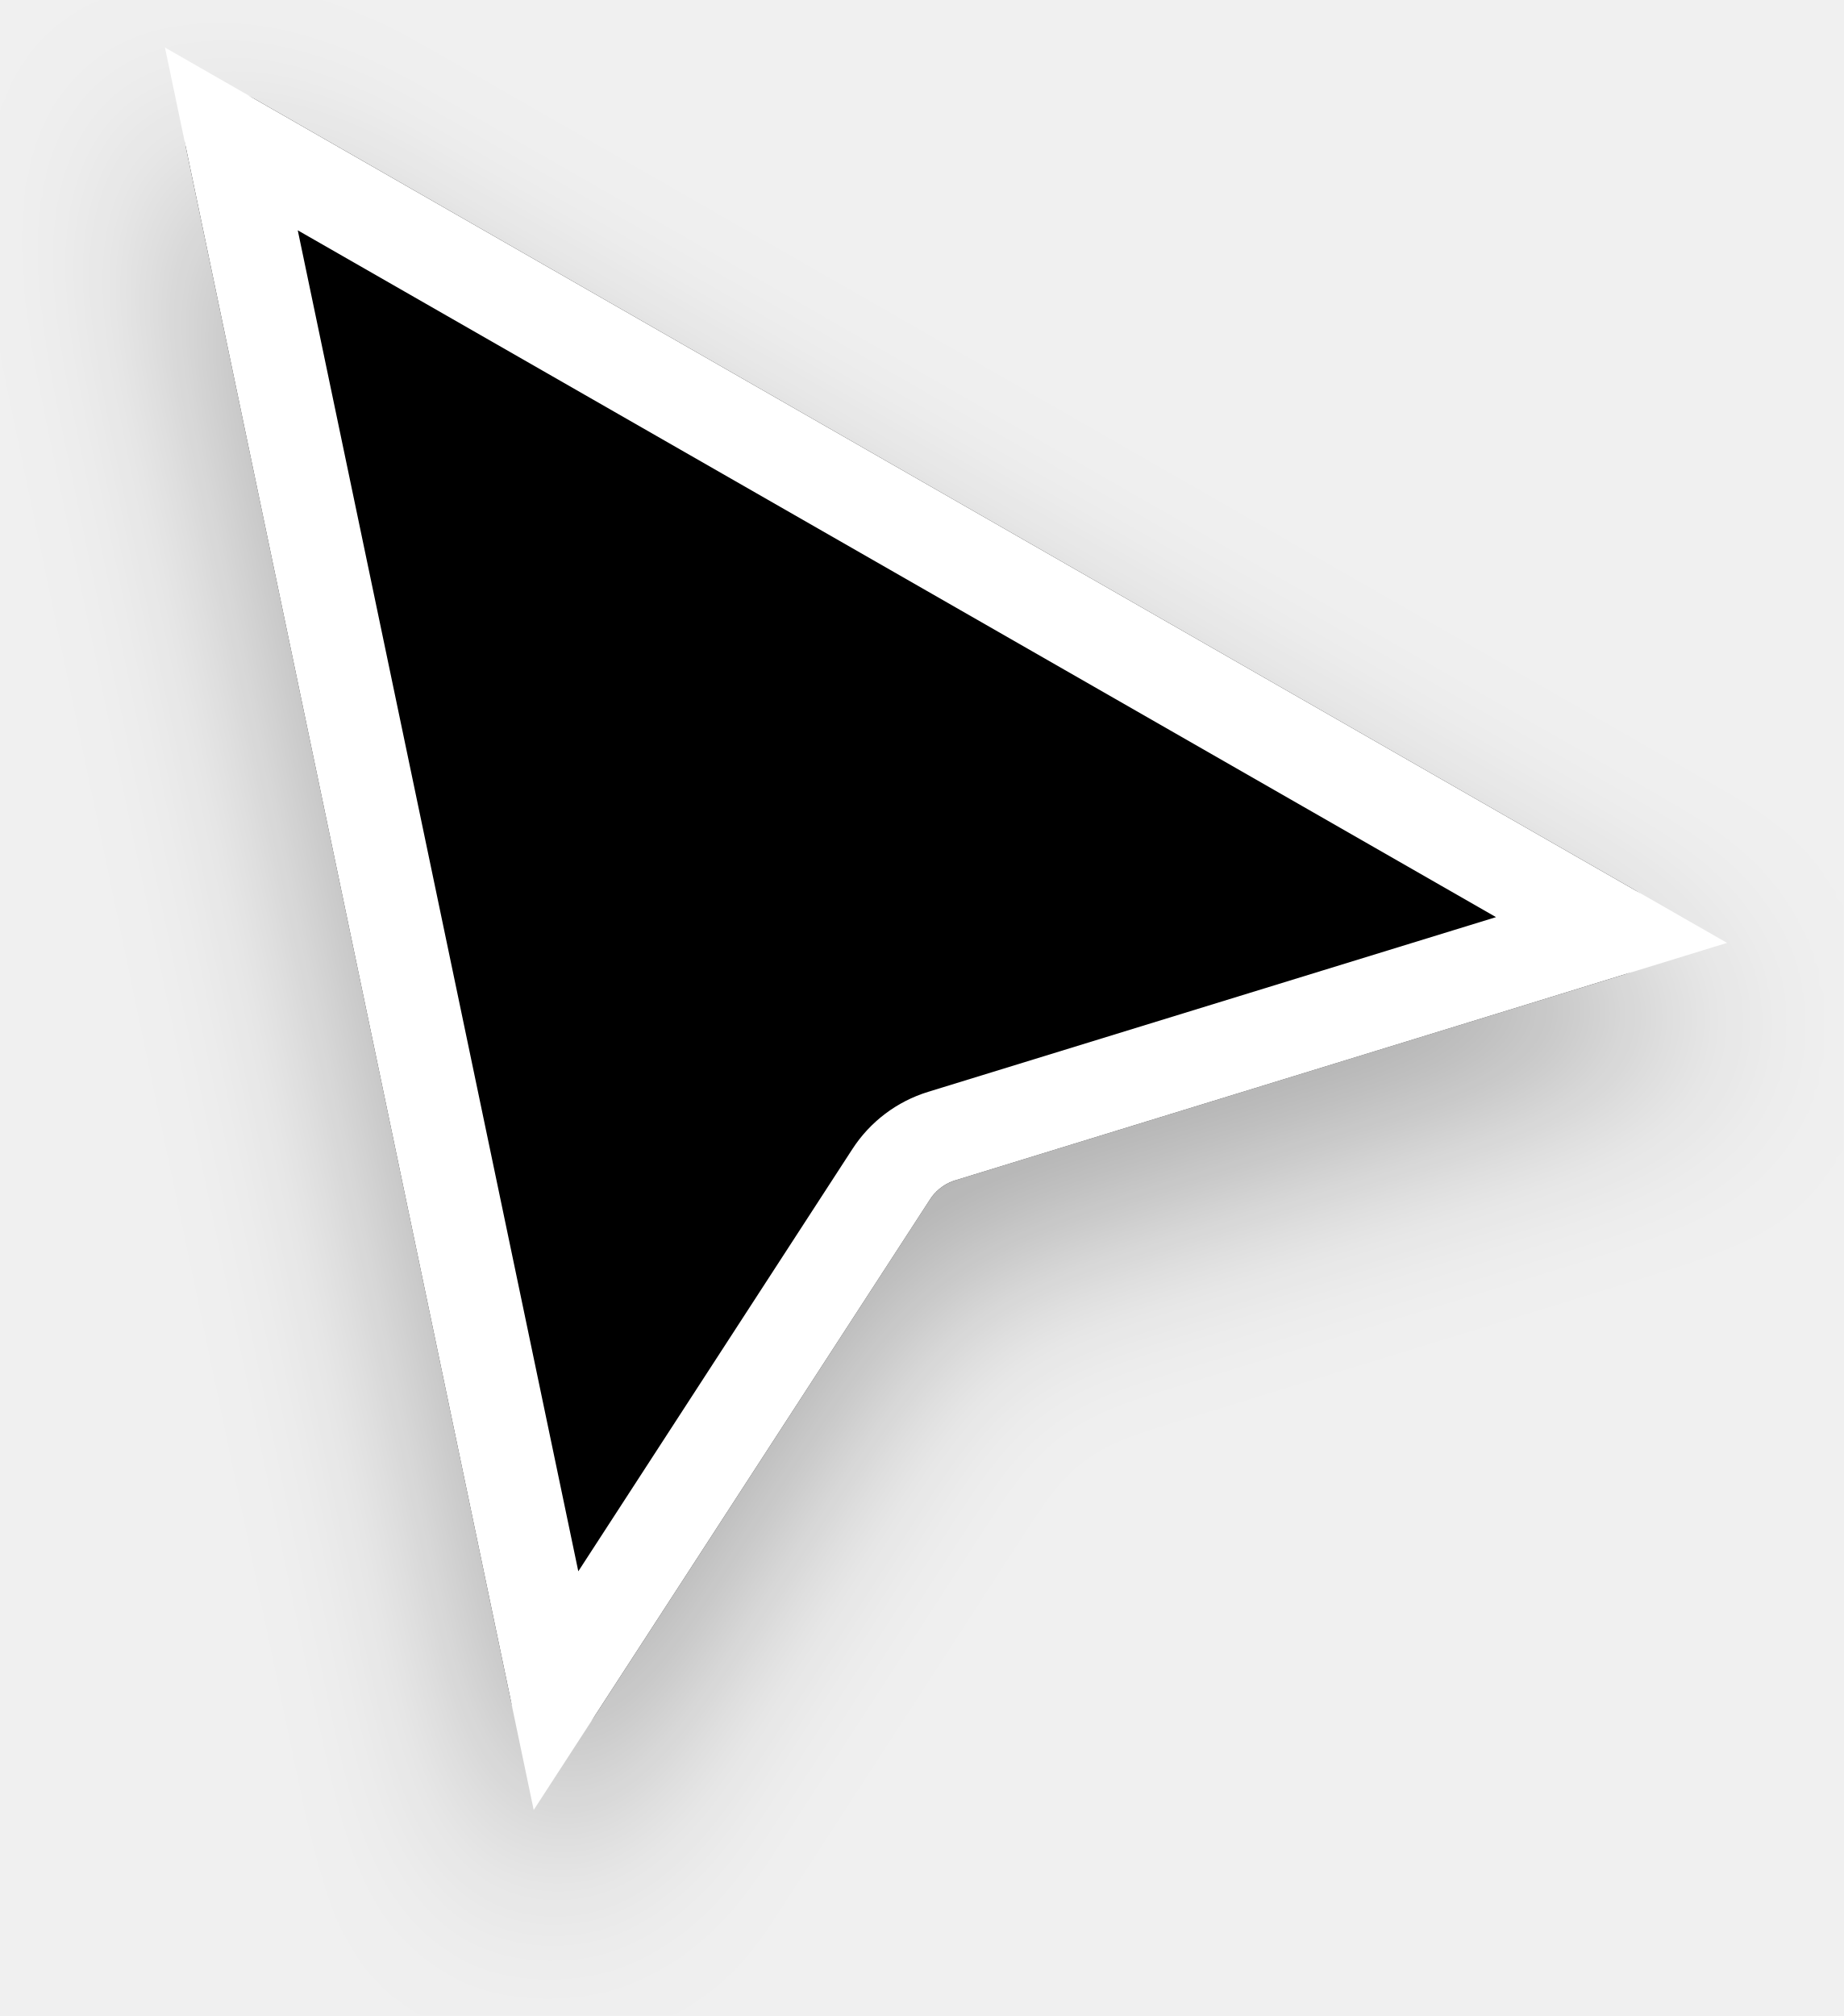
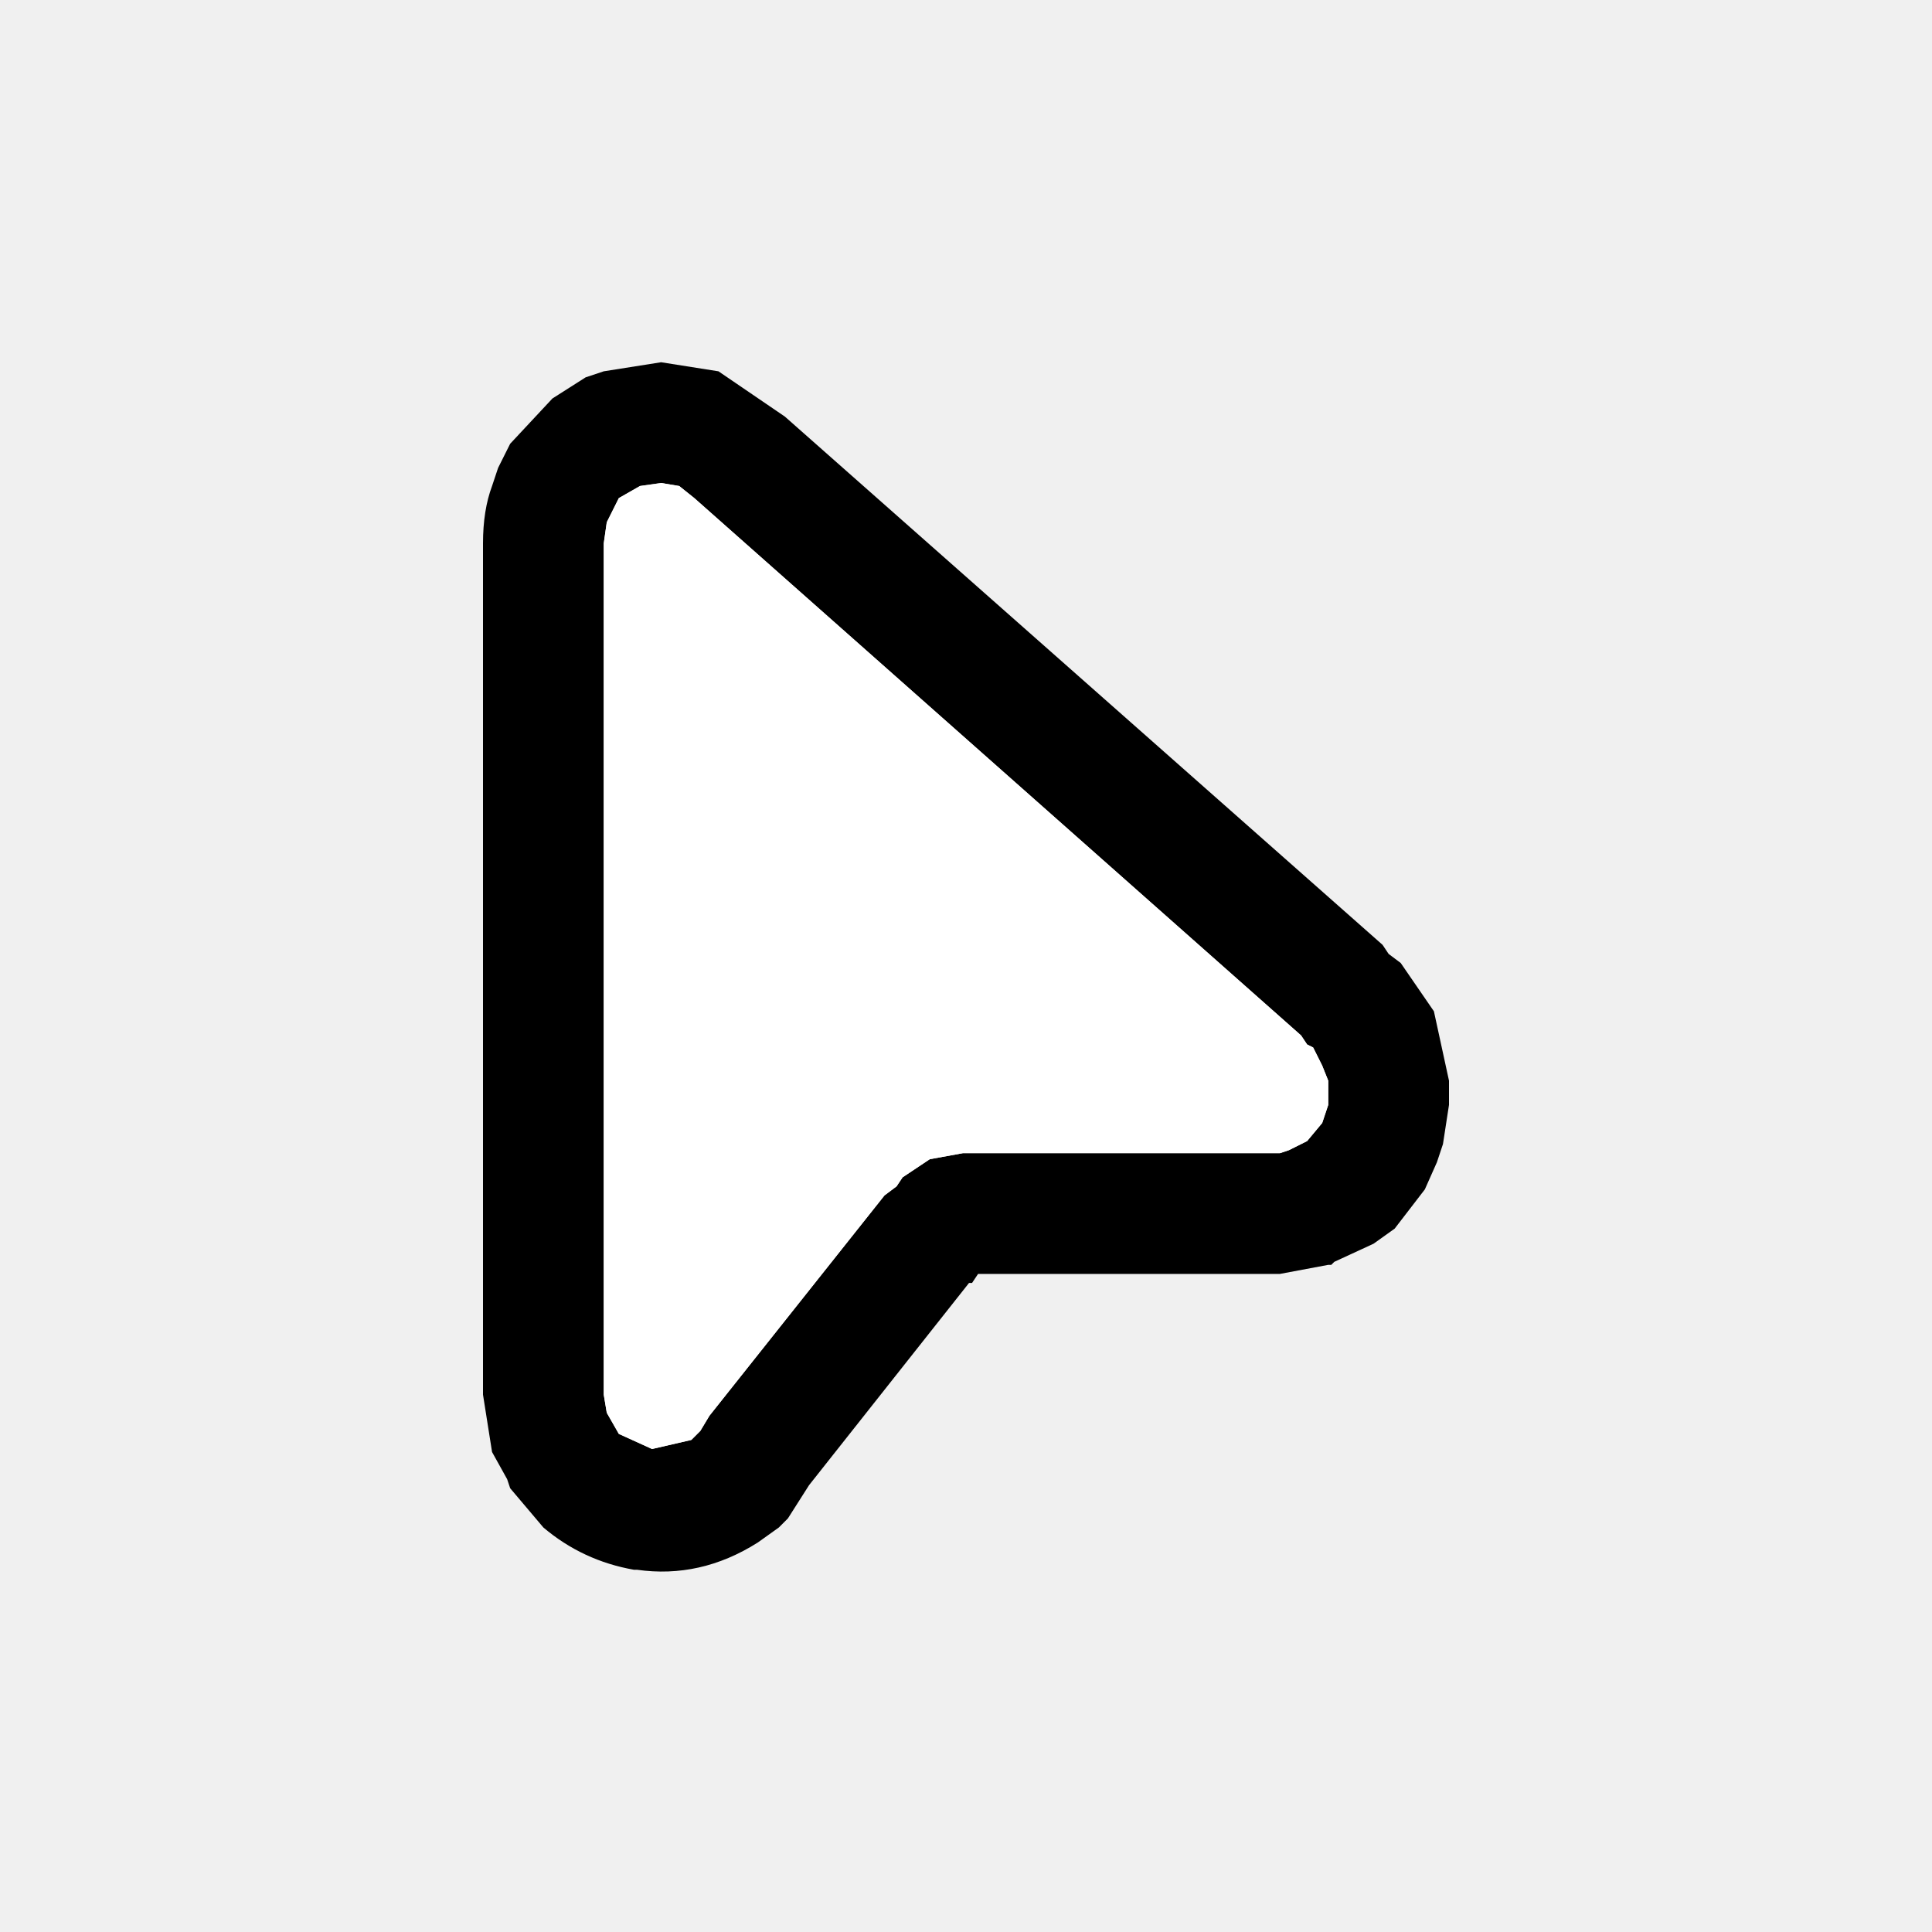
- <svg xmlns="http://www.w3.org/2000/svg" width="396" height="433" viewBox="0 0 396 433" fill="none">
-   <g filter="url(#filter0_d_2_20)">
-     <path d="M39.974 31.876C38.218 23.483 47.203 16.954 54.643 21.218L351.11 191.127C358.653 195.45 357.401 206.692 349.09 209.248L205.199 253.511C202.971 254.196 201.054 255.643 199.785 257.599L127.77 368.534C122.94 375.973 111.523 373.84 109.707 365.158L39.974 31.876Z" fill="#000000" />
-     <path d="M346.169 199.749L202.277 244.012C197.821 245.383 193.988 248.277 191.449 252.188L119.434 363.121L49.701 29.841L346.169 199.749Z" stroke="white" stroke-width="19.876" />
+ <svg xmlns="http://www.w3.org/2000/svg" width="32" height="32">
+   <defs />
+   <g>
+     <path stroke="none" fill="#000000" d="M10.25 8.25 L10.05 8.65 10 9 10 23.1 10.05 23.4 10.25 23.75 10.8 24 11.45 23.85 11.6 23.7 11.75 23.45 14.65 19.8 14.85 19.65 14.95 19.5 15.4 19.2 15.95 19.1 21.05 19.1 21.2 19.1 21.35 19.05 21.65 18.9 21.9 18.6 22 18.3 22 17.9 21.9 17.65 21.75 17.35 21.65 17.3 21.55 17.15 11.5 8.25 11.25 8.05 10.95 8 10.6 8.05 10.25 8.25 M9.15 6.6 L9.7 6.25 10 6.15 10.95 6 11.9 6.15 13 6.9 22.9 15.65 23 15.8 23.2 15.95 23.75 16.75 24 17.9 24 18.3 23.9 18.95 23.8 19.25 23.6 19.7 23.1 20.35 22.75 20.6 22.1 20.9 22.05 20.95 22 20.95 21.2 21.1 21.05 21.1 16.2 21.1 16.1 21.25 16.05 21.25 13.4 24.6 13.05 25.15 12.9 25.3 12.55 25.55 Q11.6 26.15 10.55 26 L10.5 26 Q9.65 25.85 9 25.3 L8.45 24.65 8.4 24.5 8.15 24.05 8 23.1 8 9 Q8 8.45 8.15 8.05 L8.25 7.75 8.45 7.35 9.15 6.6" />
+     <path stroke="none" fill="#FFFFFF" d="M10.25 8.25 L10.6 8.05 10.95 8 11.25 8.05 11.5 8.25 21.55 17.15 21.65 17.3 21.75 17.35 21.9 17.65 22 17.9 22 18.3 21.9 18.6 21.65 18.9 21.35 19.05 21.2 19.1 21.05 19.1 15.95 19.1 15.4 19.2 14.95 19.5 14.85 19.65 14.65 19.8 11.75 23.45 11.6 23.7 11.45 23.85 10.8 24 10.25 23.75 10.05 23.4 10 23.1 10 9 10.05 8.65 10.25 8.25" />
  </g>
-   <defs>
-     <filter id="filter0_d_2_20" x="0" y="0" width="395.86" height="432.694" filterUnits="userSpaceOnUse" color-interpolation-filters="sRGB">
-       <feFlood flood-opacity="0" result="BackgroundImageFix" />
-       <feColorMatrix in="SourceAlpha" type="matrix" values="0 0 0 0 0 0 0 0 0 0 0 0 0 0 0 0 0 0 127 0" result="hardAlpha" />
-       <feOffset dy="19.876" />
-       <feGaussianBlur stdDeviation="19.876" />
-       <feColorMatrix type="matrix" values="0 0 0 0 0 0 0 0 0 0 0 0 0 0 0 0 0 0 0.28 0" />
-       <feBlend mode="normal" in2="BackgroundImageFix" result="effect1_dropShadow_2_20" />
-       <feBlend mode="normal" in="SourceGraphic" in2="effect1_dropShadow_2_20" result="shape" />
-     </filter>
-   </defs>
</svg>
